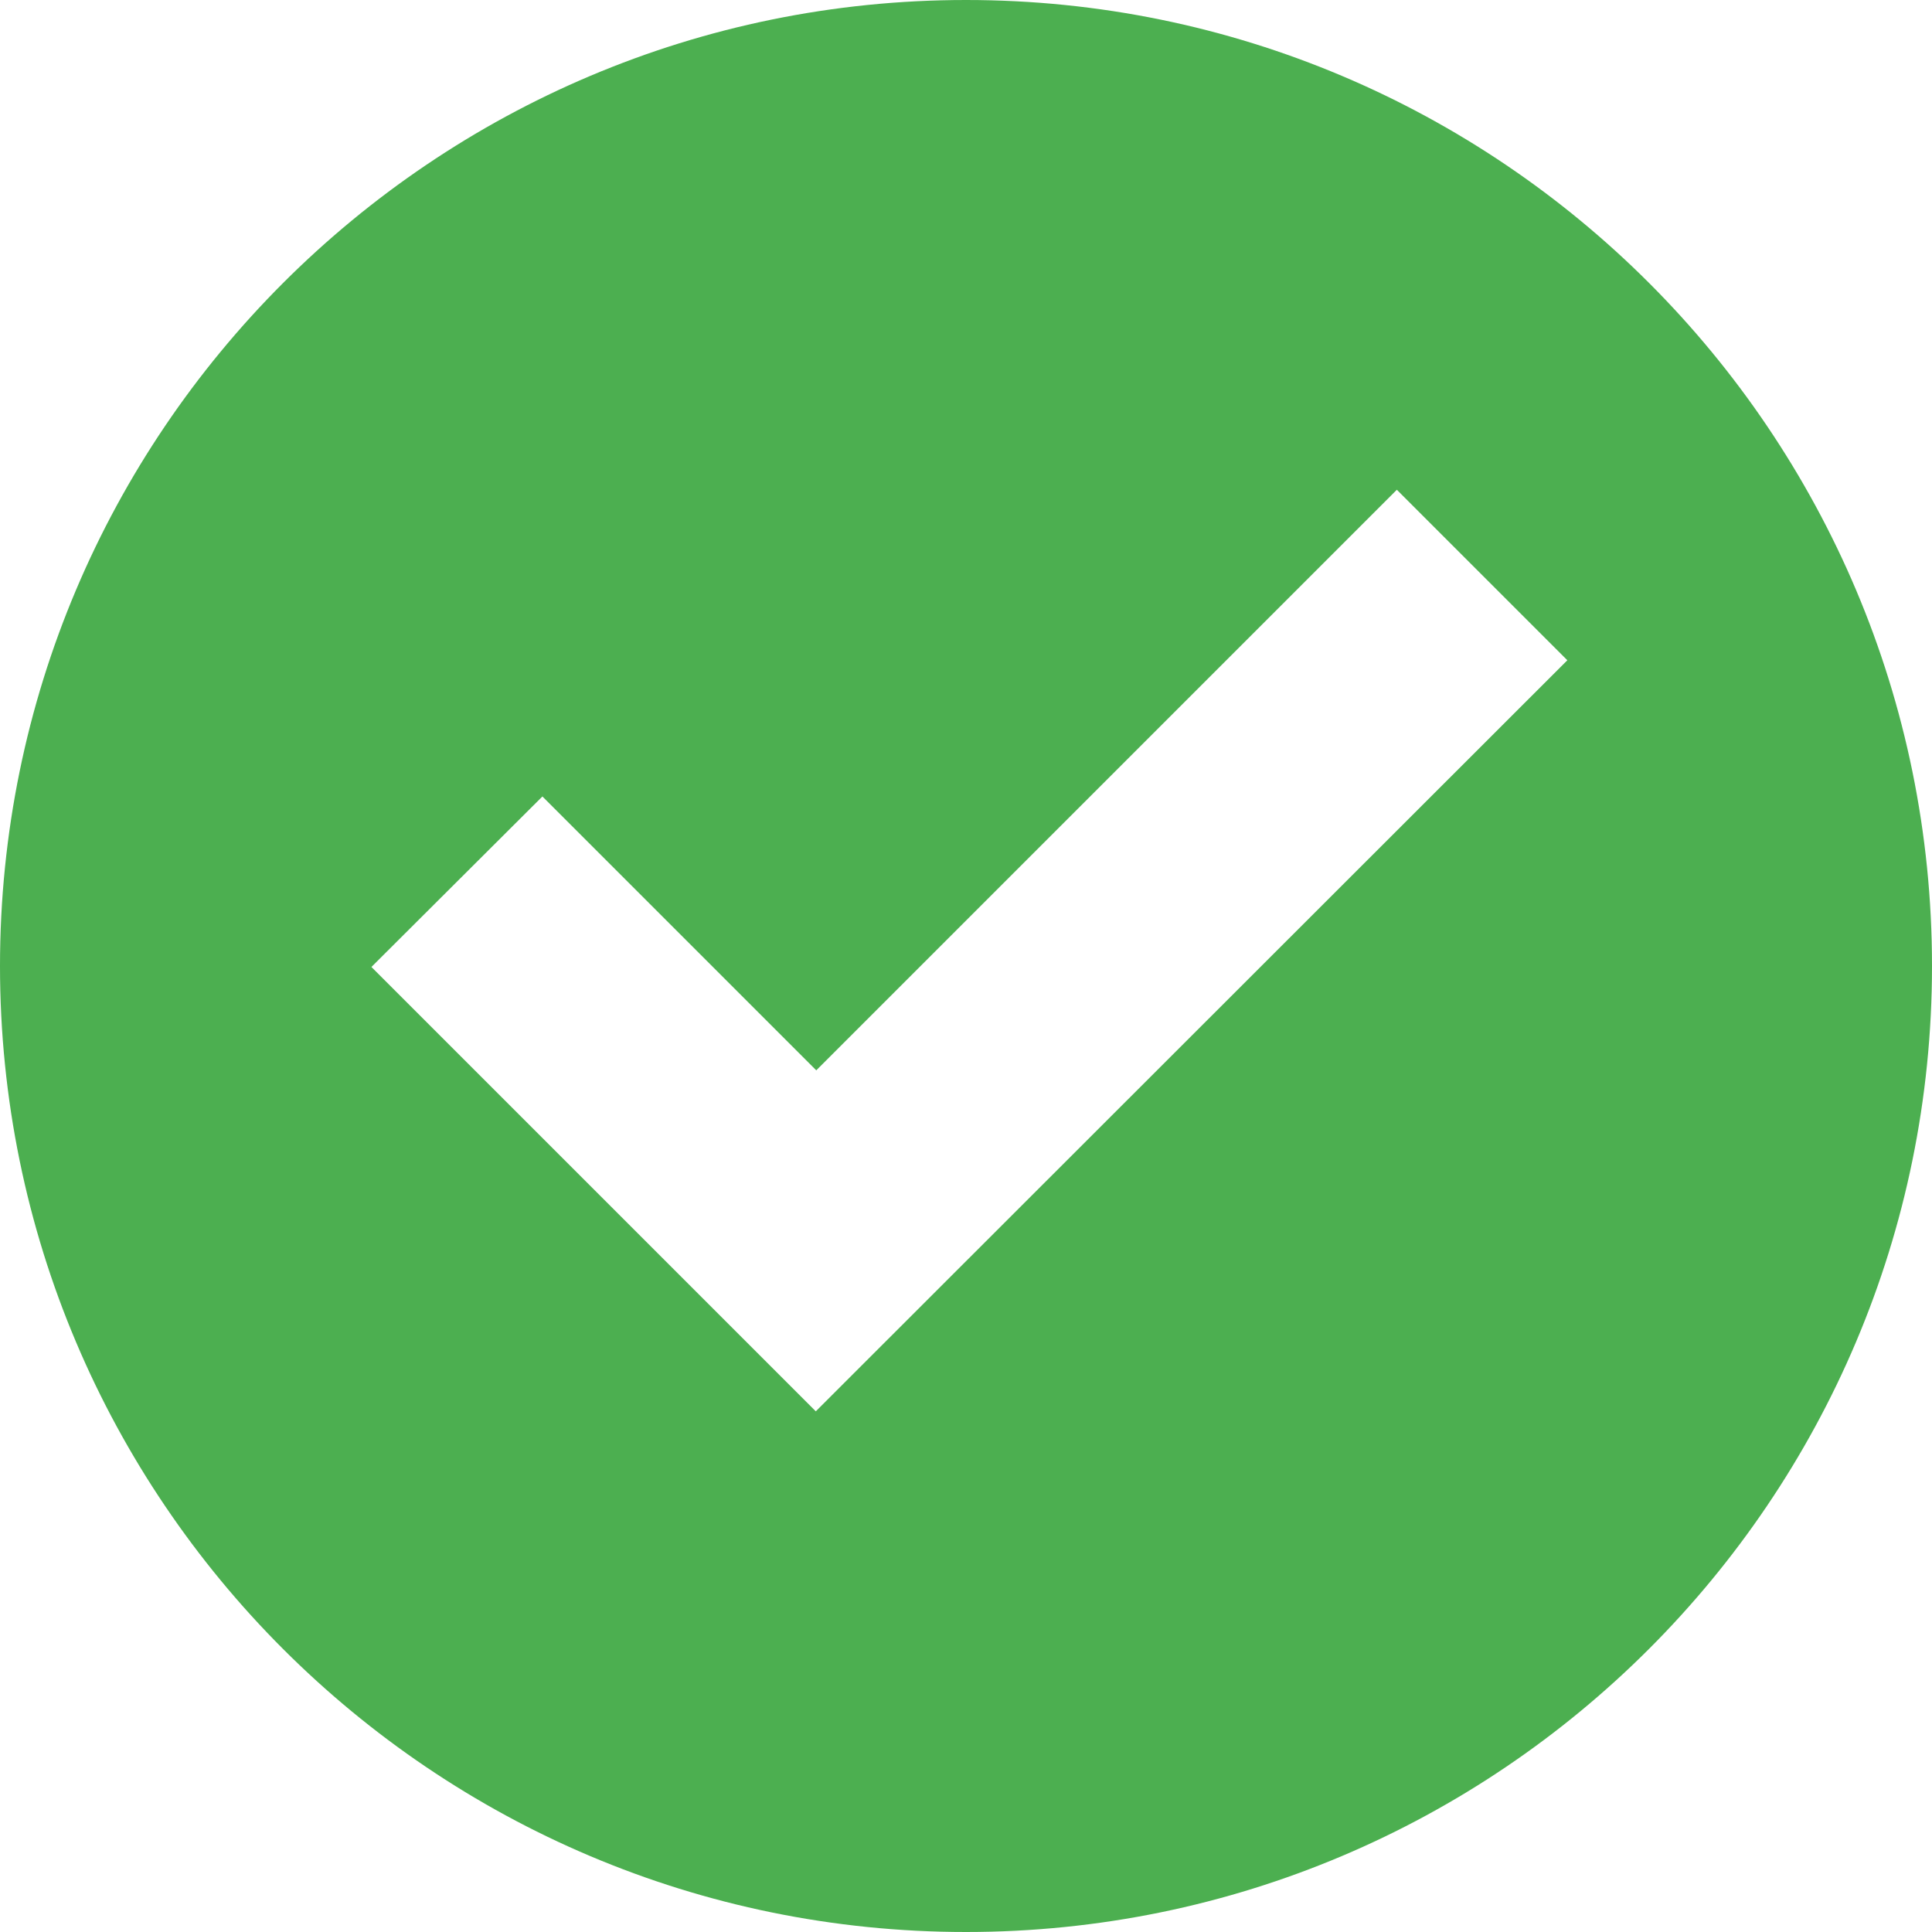
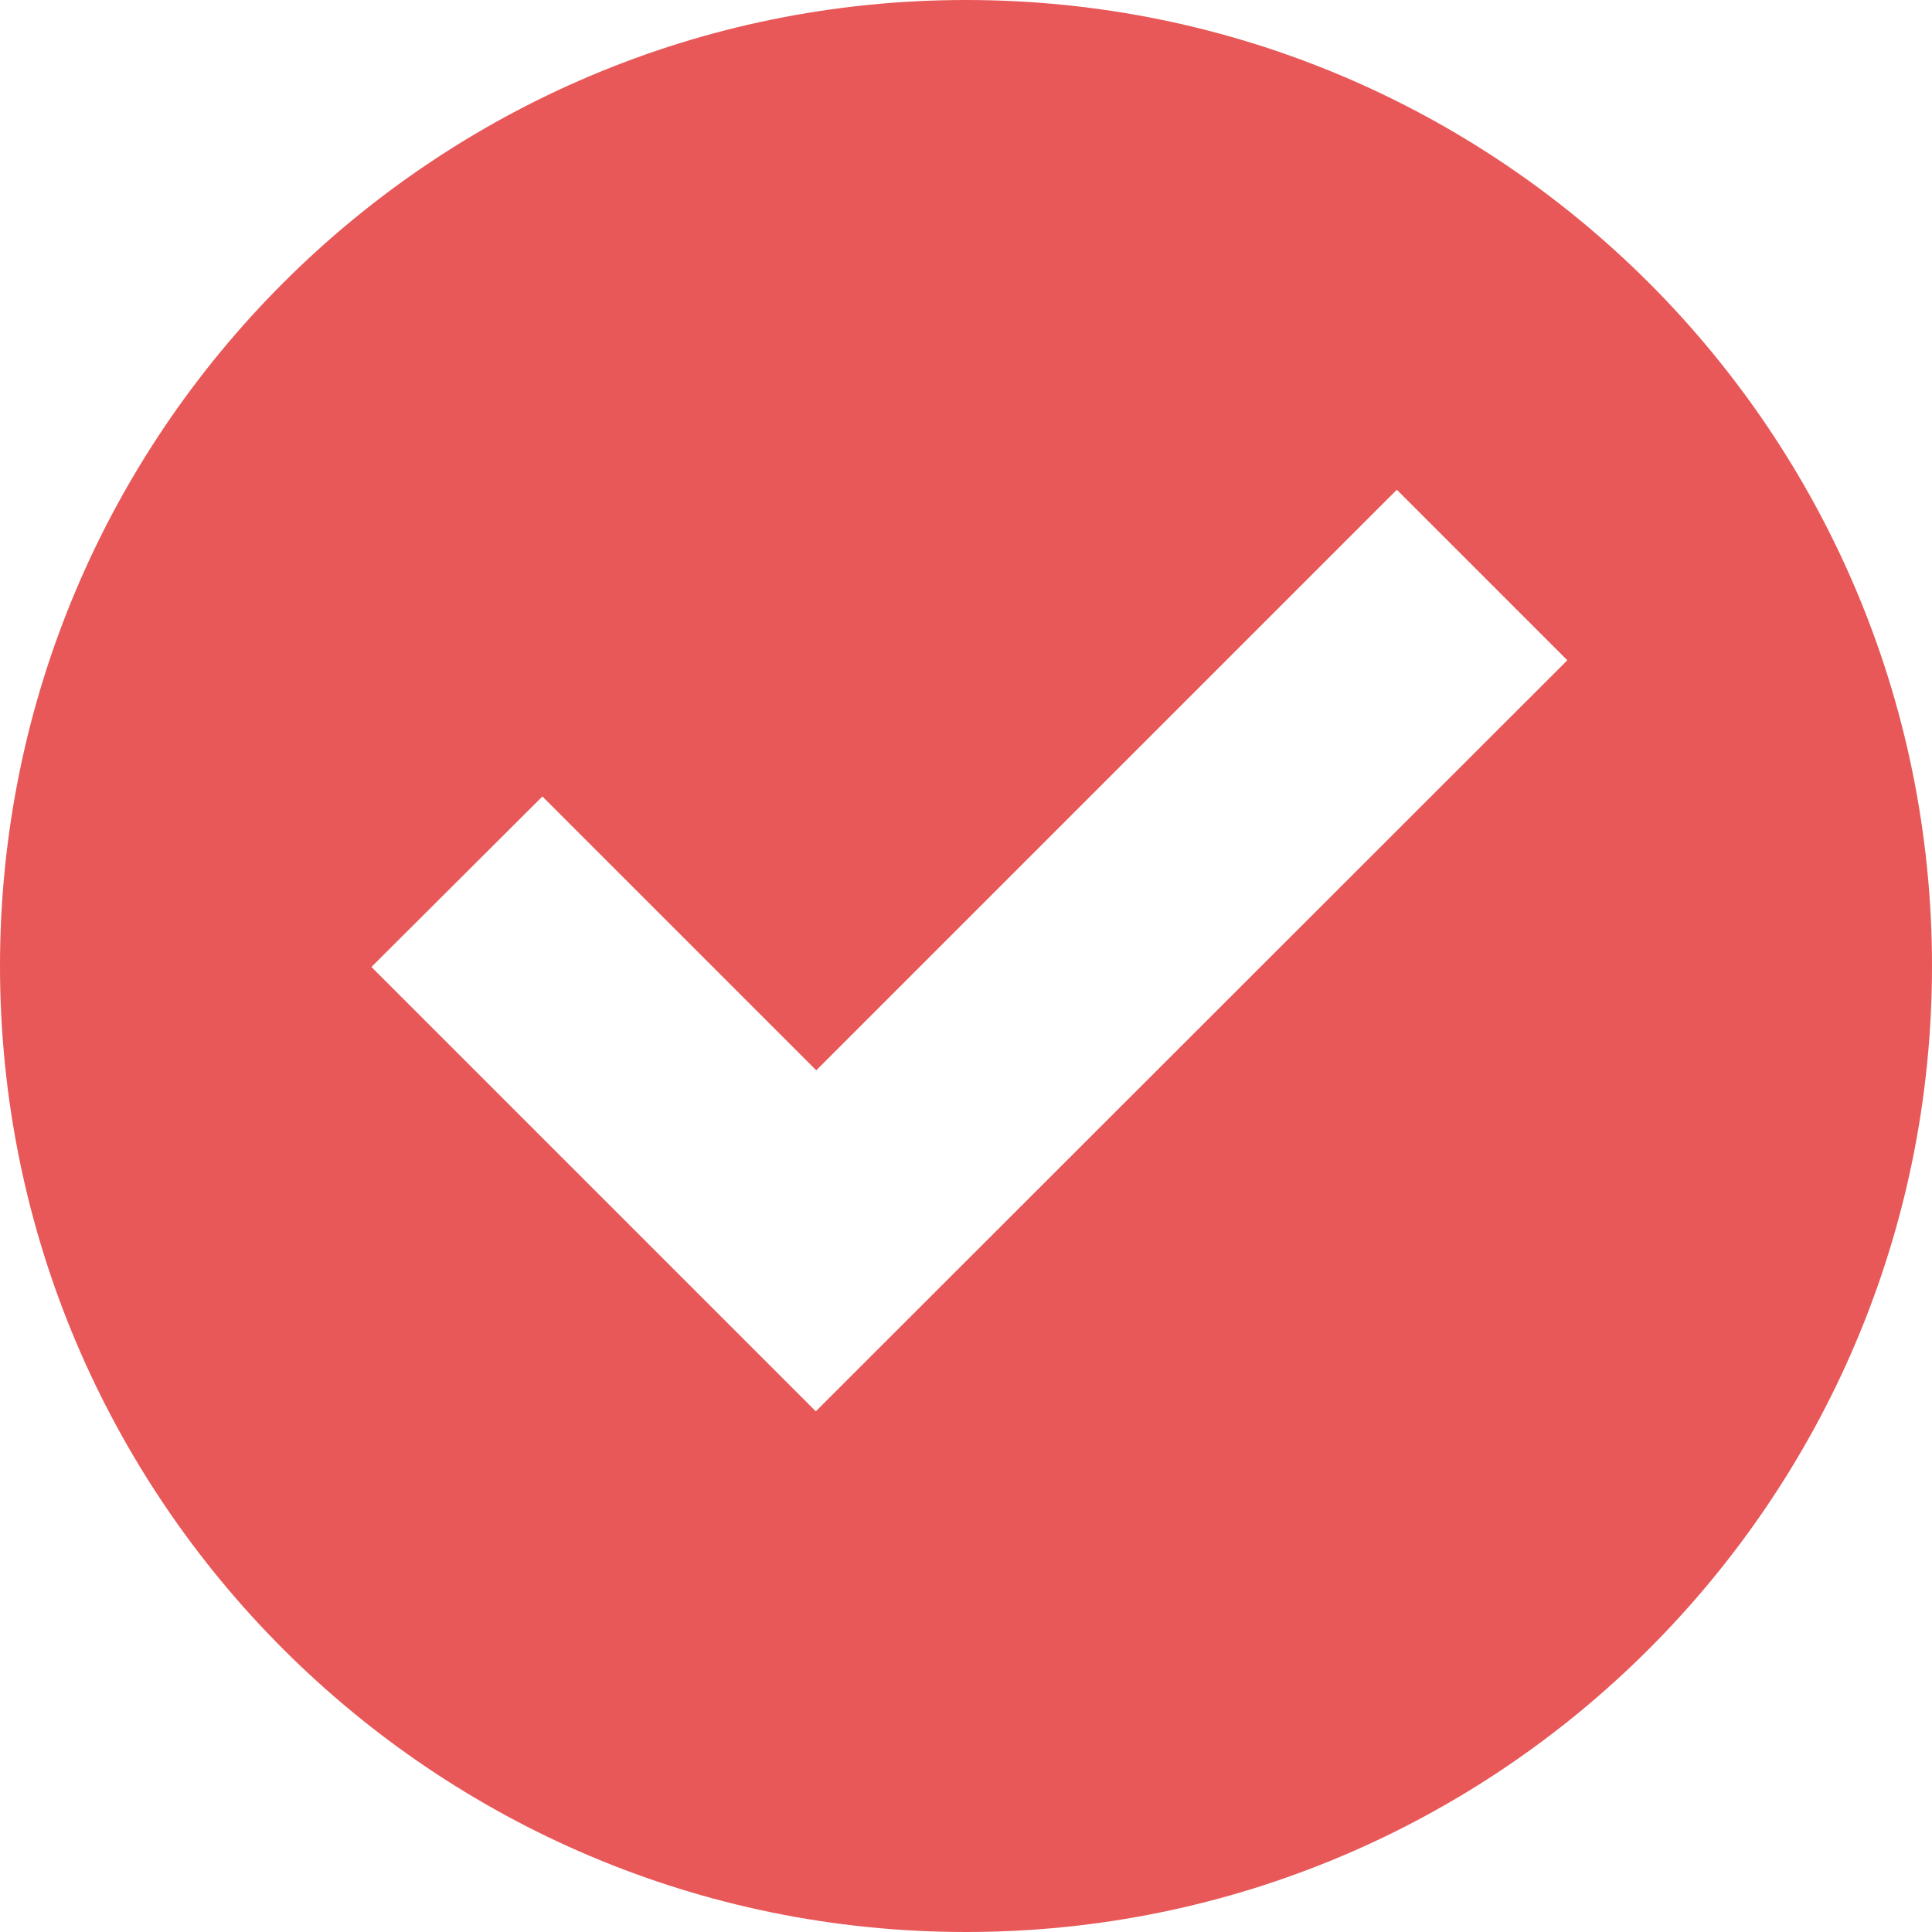
<svg xmlns="http://www.w3.org/2000/svg" viewBox="0 0 40 40" width="40" height="40">
  <style>
		tspan { white-space:pre }
- 		.shp0 { fill: #4CAF50 }
+ 		.shp0 { fill: #e85858 }
	</style>
  <path id="Path 99" class="shp0" d="M40,20c0,11.04 -8.96,20 -20,20c-11.04,0 -20,-8.96 -20,-20c0,-11.04 8.96,-20 20,-20c11.05,0 20,8.96 20,20zM32.45,13.67l-3.53,-3.53l-12.02,12.02l-5.67,-5.67l-3.54,3.53l9.2,9.2z" />
</svg>
